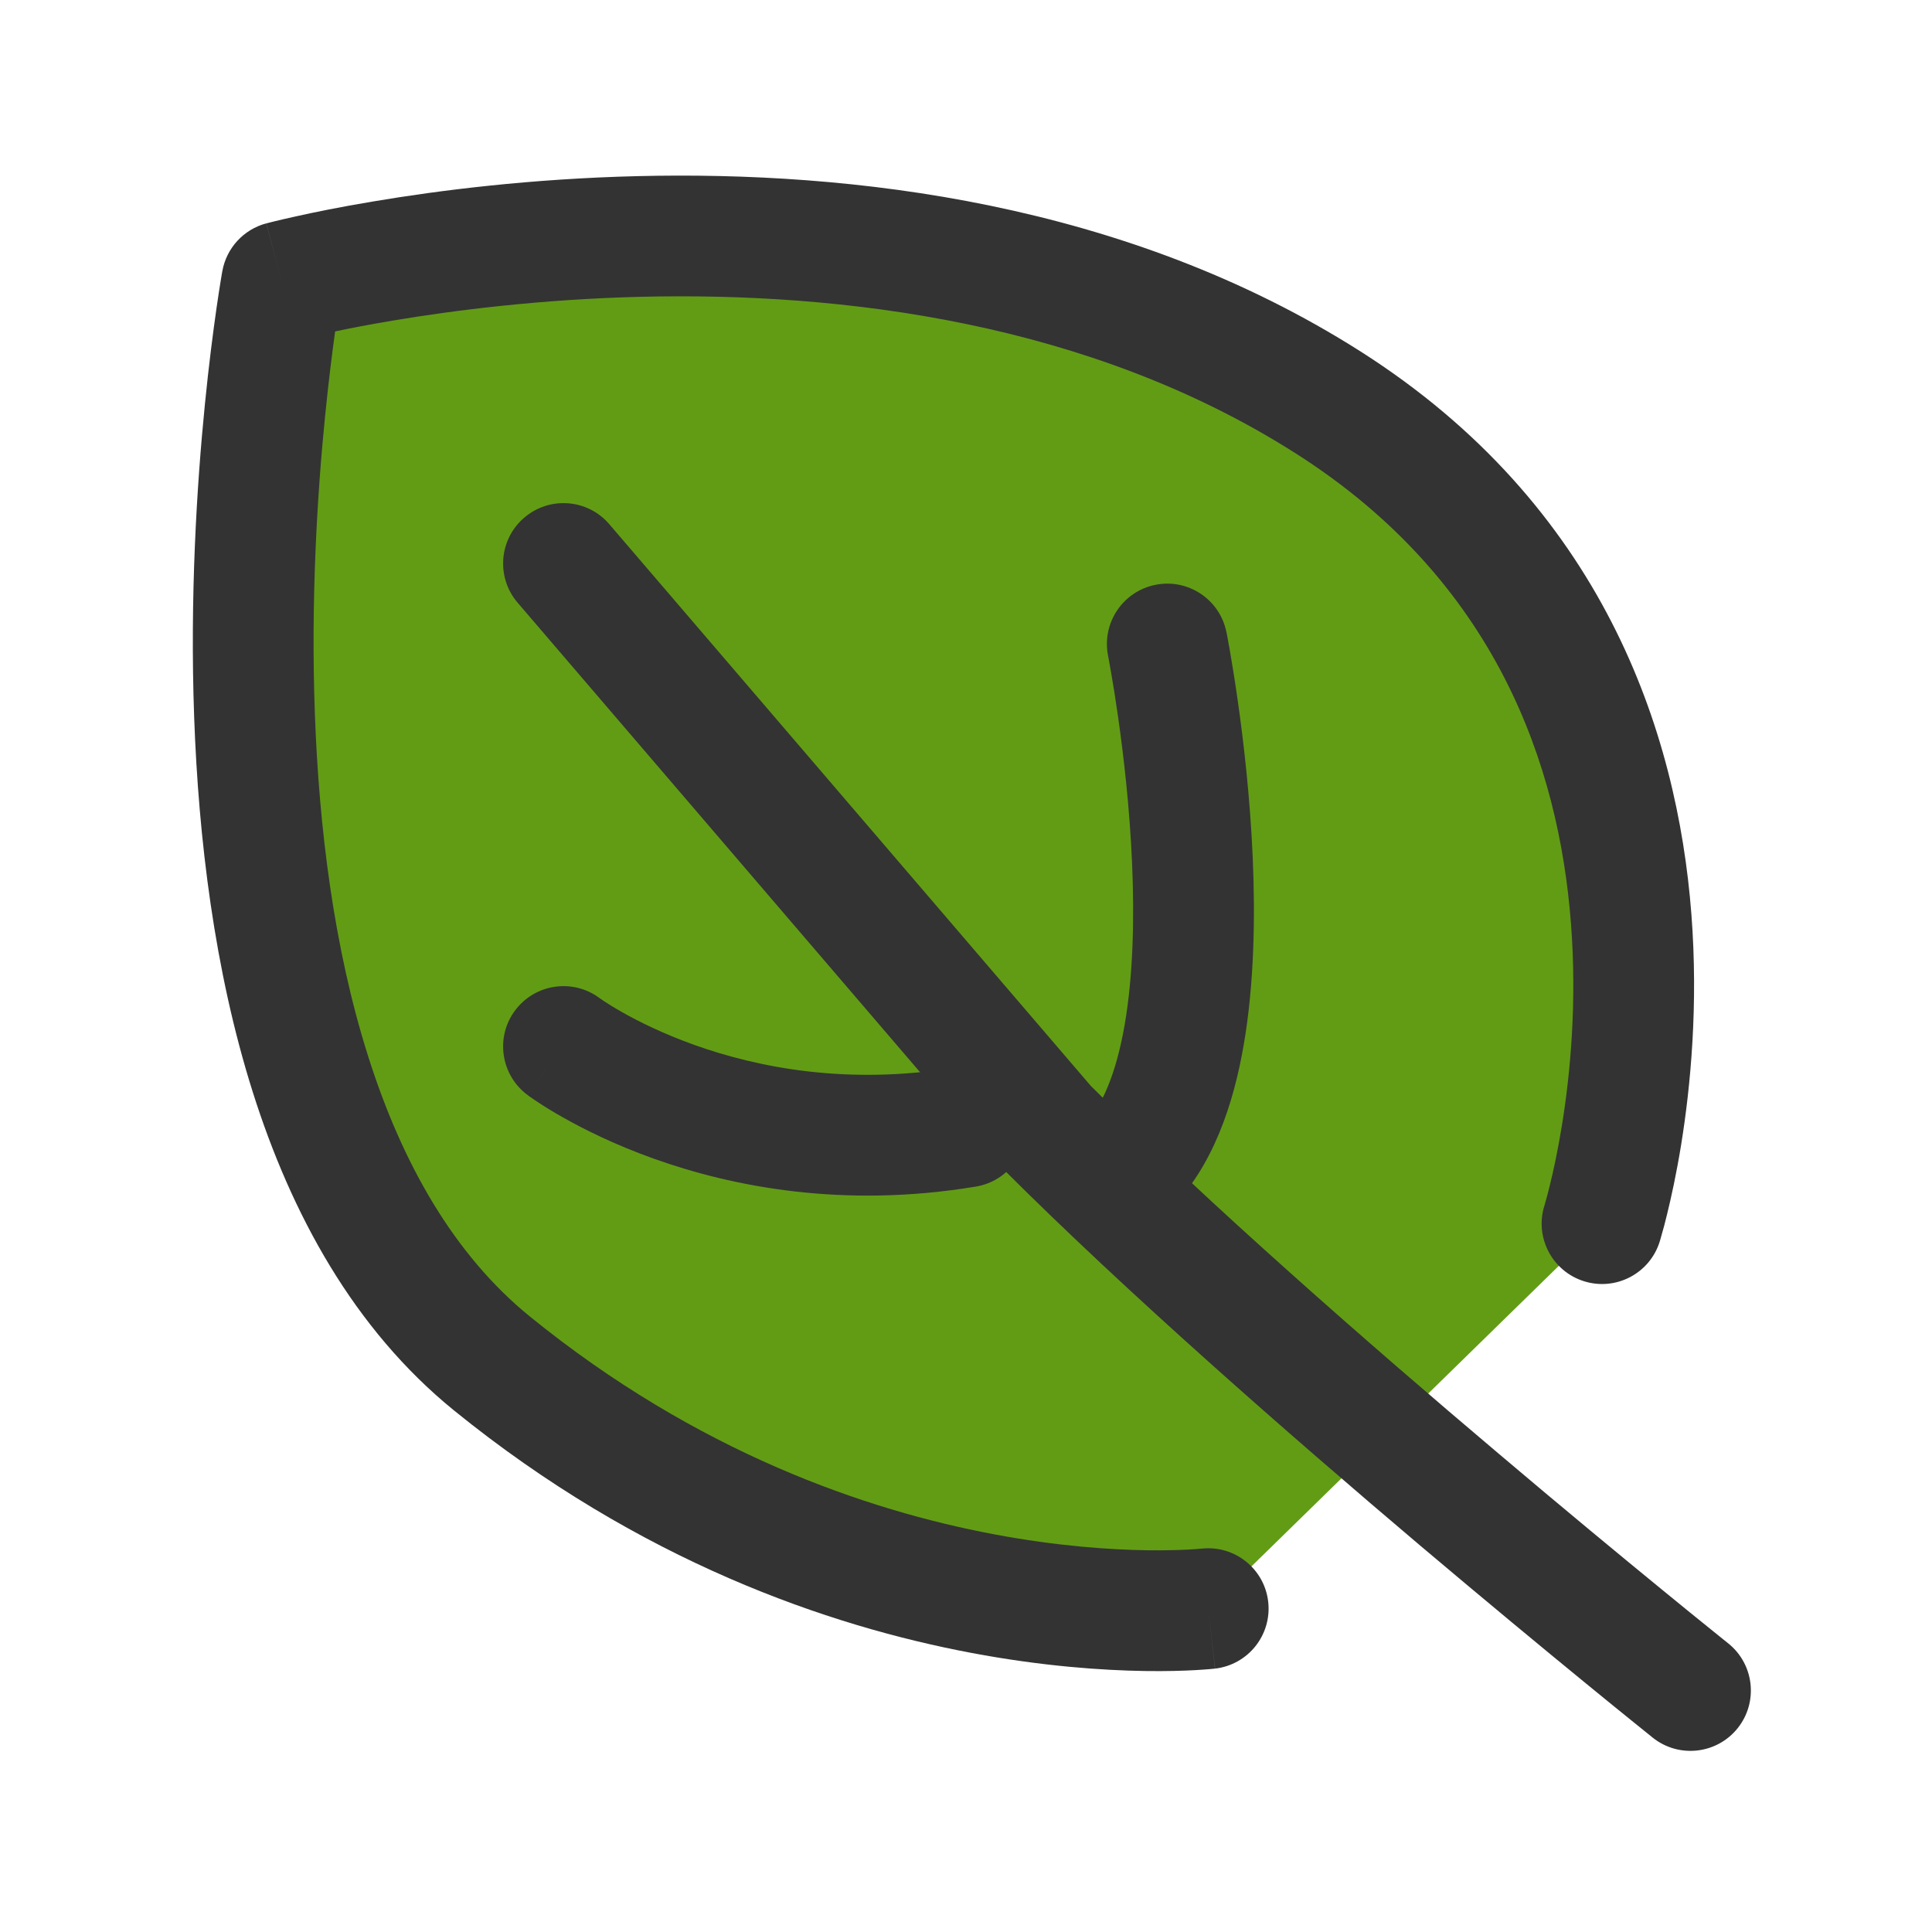
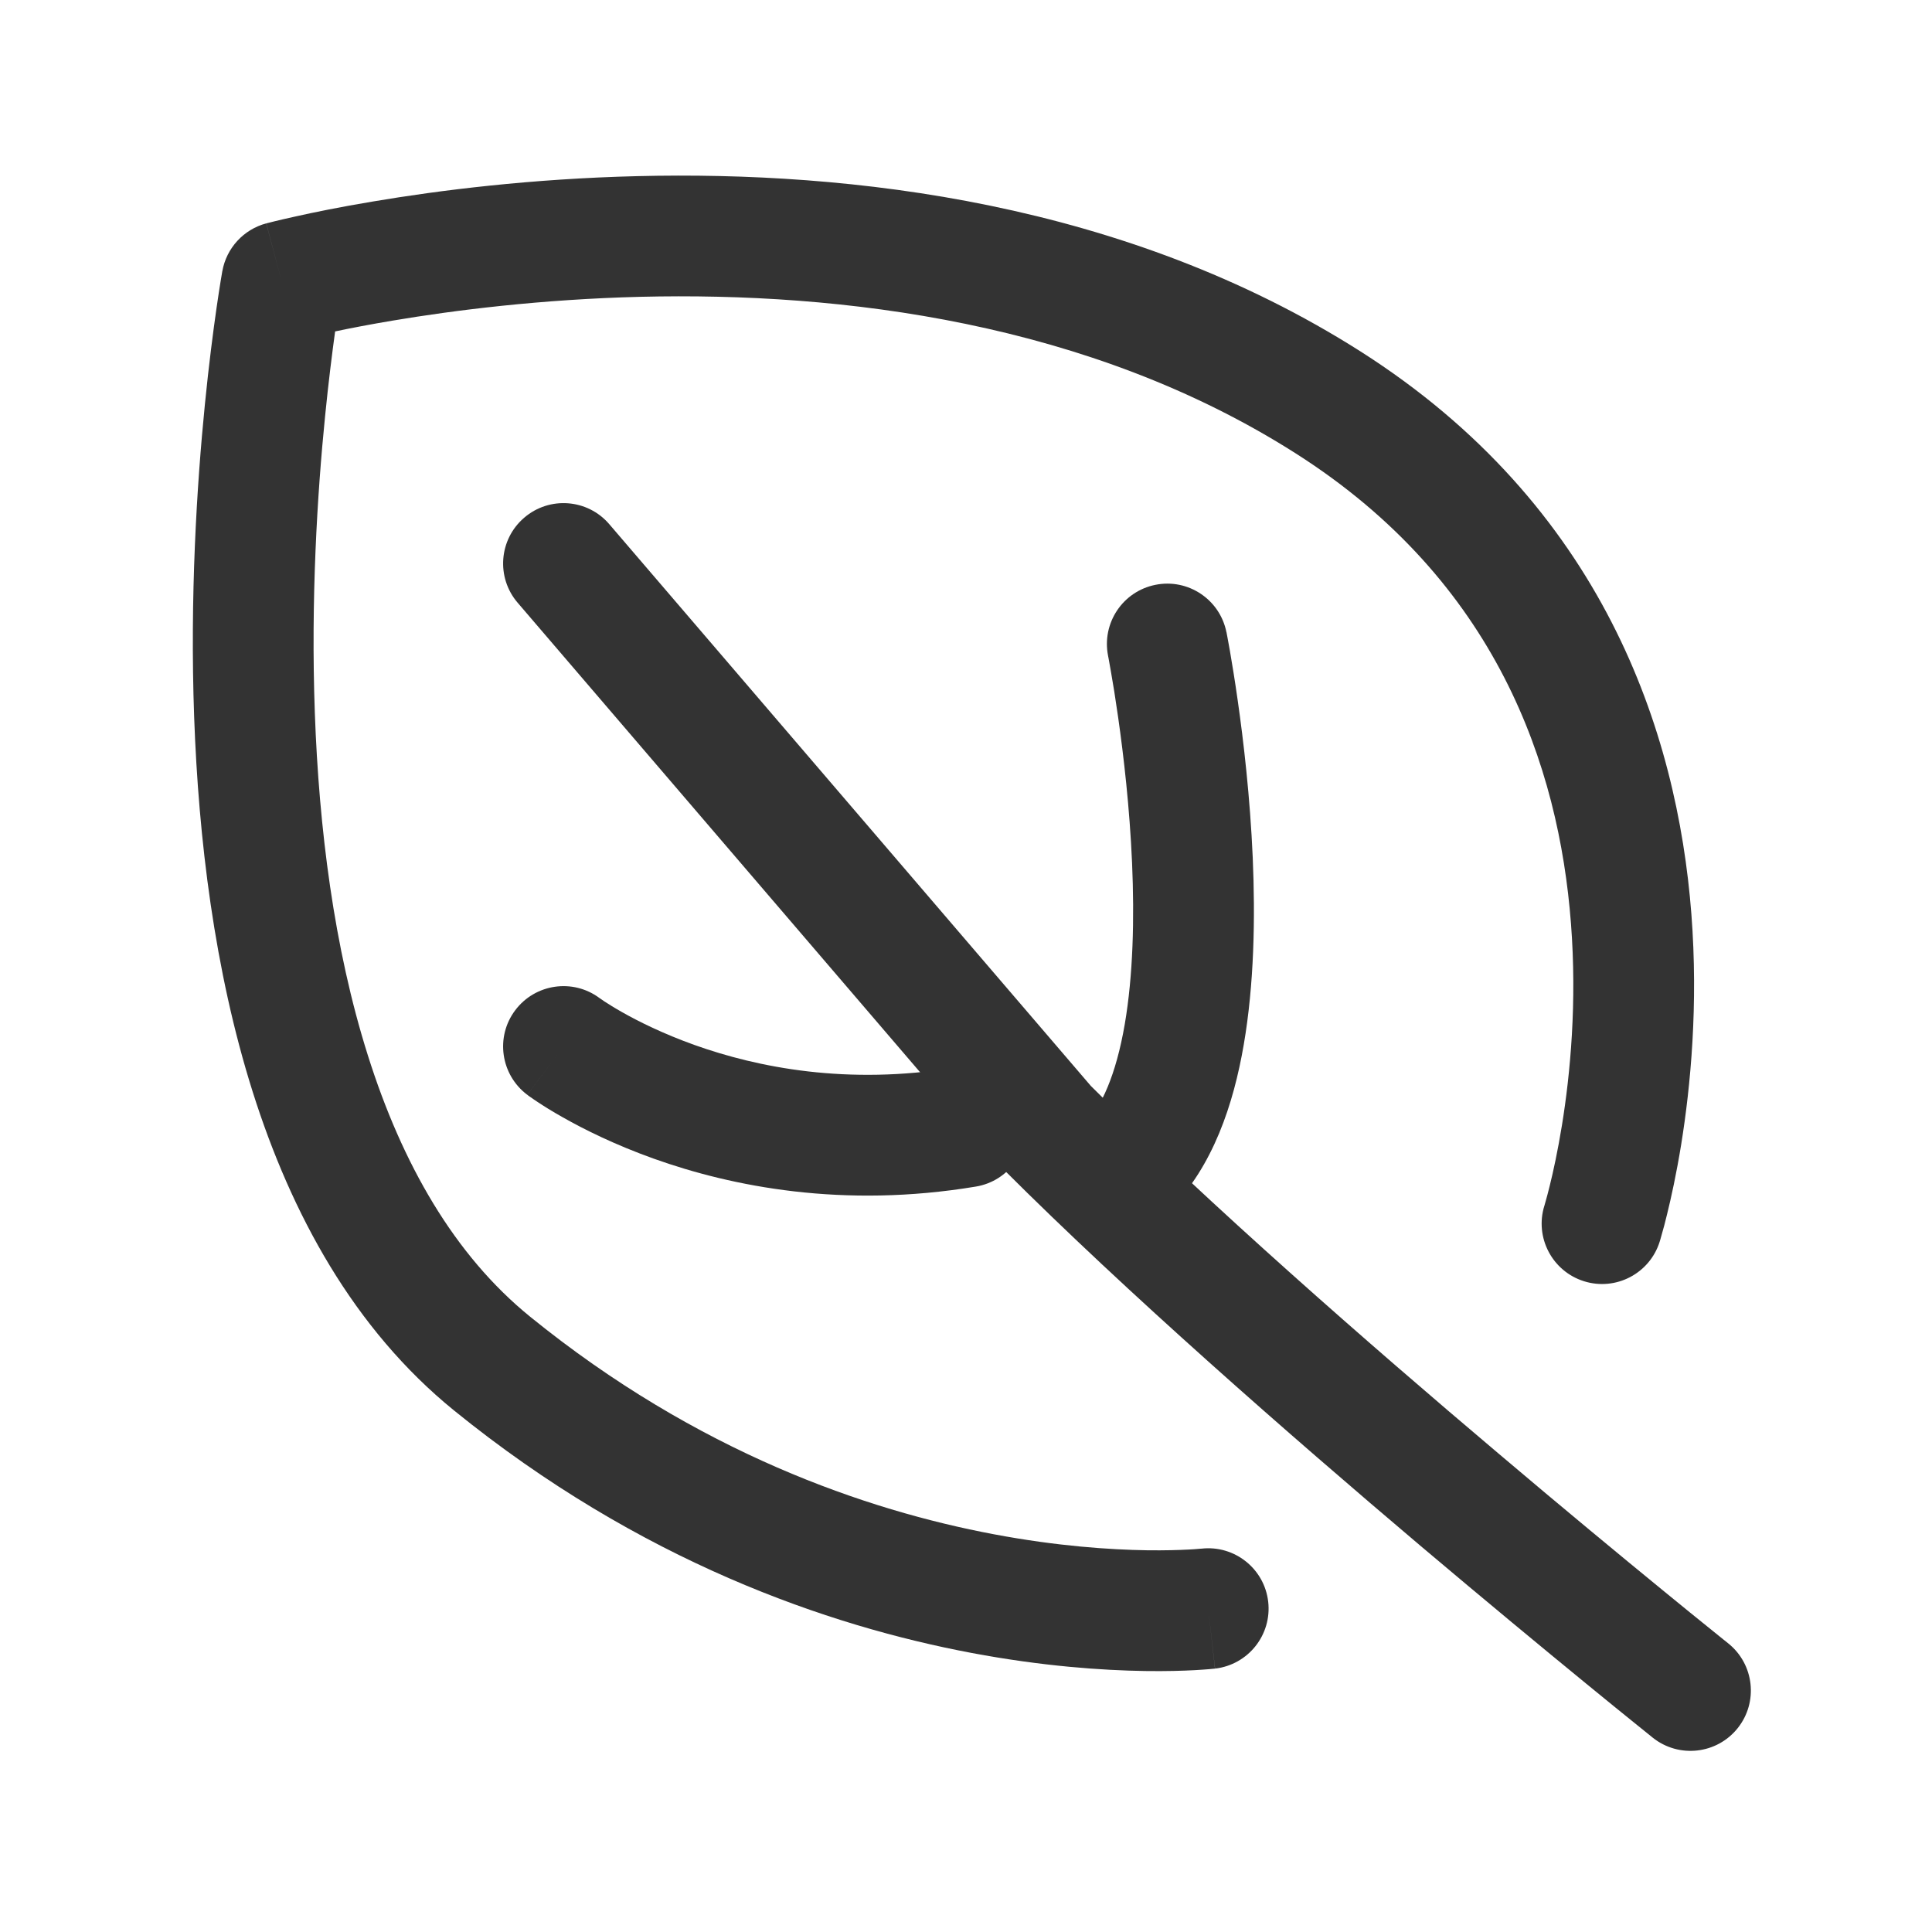
<svg xmlns="http://www.w3.org/2000/svg" width="24" height="24" viewBox="0 0 24 24" fill="none">
-   <path d="M15.009 19.983C15.009 19.983 10.5 20.5 6.113 16.939C1.727 13.379 3.5 3.5 3.5 3.5C3.5 3.5 11 1.5 16.5 5C22 8.5 19.901 15.2 19.901 15.2" noFill="true" fill="#629C15" />
-   <path fill-rule="evenodd" clip-rule="evenodd" d="M3.5 3.5C2.762 3.368 2.762 3.368 2.762 3.368L2.761 3.371L2.76 3.378L2.756 3.402C2.752 3.423 2.747 3.453 2.741 3.491C2.728 3.569 2.711 3.681 2.69 3.825C2.649 4.111 2.595 4.522 2.545 5.025C2.445 6.029 2.358 7.411 2.412 8.911C2.466 10.408 2.661 12.05 3.139 13.563C3.617 15.075 4.392 16.508 5.641 17.522C7.949 19.395 10.294 20.199 12.067 20.533C12.953 20.7 13.697 20.75 14.225 20.758C14.489 20.762 14.7 20.755 14.847 20.747C14.921 20.743 14.979 20.738 15.021 20.735C15.042 20.733 15.058 20.732 15.071 20.73L15.086 20.729L15.091 20.728L15.093 20.728C15.093 20.728 15.094 20.728 15.009 19.983L15.094 20.728C15.506 20.68 15.801 20.309 15.754 19.897C15.707 19.486 15.335 19.191 14.924 19.238L14.921 19.238L14.893 19.24C14.866 19.243 14.823 19.246 14.766 19.249C14.65 19.255 14.474 19.261 14.247 19.258C13.792 19.251 13.135 19.208 12.345 19.059C10.767 18.762 8.665 18.044 6.586 16.357C5.641 15.59 4.994 14.454 4.57 13.111C4.146 11.771 3.962 10.275 3.911 8.857C3.86 7.443 3.942 6.132 4.038 5.173C4.081 4.74 4.127 4.38 4.163 4.117C4.353 4.077 4.595 4.03 4.882 3.982C5.644 3.854 6.718 3.718 7.956 3.687C10.448 3.627 13.526 3.996 16.097 5.633C18.591 7.22 19.365 9.516 19.515 11.47C19.591 12.452 19.507 13.338 19.403 13.979C19.351 14.298 19.295 14.554 19.252 14.727C19.231 14.813 19.213 14.879 19.201 14.921C19.195 14.943 19.191 14.958 19.188 14.967L19.186 14.976C19.185 14.976 19.185 14.977 19.185 14.977C19.185 14.977 19.185 14.977 19.185 14.977C19.062 15.372 19.282 15.792 19.677 15.916C20.072 16.04 20.493 15.82 20.617 15.425L19.901 15.2C20.617 15.425 20.617 15.425 20.617 15.425L20.618 15.421L20.62 15.415L20.626 15.395C20.631 15.379 20.637 15.356 20.645 15.327C20.662 15.27 20.684 15.188 20.709 15.084C20.76 14.877 20.825 14.582 20.884 14.219C21.001 13.494 21.098 12.486 21.011 11.355C20.836 9.084 19.909 6.281 16.903 4.367C13.974 2.504 10.552 2.124 7.919 2.188C6.595 2.22 5.449 2.365 4.633 2.503C4.225 2.571 3.898 2.638 3.671 2.689C3.557 2.714 3.468 2.735 3.407 2.75C3.376 2.758 3.352 2.764 3.336 2.768L3.316 2.773L3.31 2.775L3.308 2.775C3.308 2.775 3.307 2.775 3.5 3.5ZM3.5 3.5L3.307 2.775C3.026 2.85 2.813 3.082 2.762 3.368L3.5 3.5Z" fill="#333333" />
-   <path fill-rule="evenodd" clip-rule="evenodd" d="M6.512 6.431C6.826 6.161 7.3 6.197 7.569 6.512L7 7L6.431 7.488C6.161 7.174 6.197 6.7 6.512 6.431ZM13.551 13.49L7.569 6.512L7 7L6.431 7.488L12.431 14.488C12.443 14.503 12.456 14.517 12.47 14.53C13.993 16.053 16.012 17.82 17.64 19.198C18.457 19.888 19.179 20.485 19.697 20.909C19.956 21.121 20.164 21.29 20.308 21.406C20.38 21.464 20.435 21.509 20.473 21.539L20.531 21.586C20.531 21.586 20.532 21.586 21 21L20.531 21.586C20.855 21.844 21.327 21.792 21.586 21.468C21.844 21.145 21.792 20.673 21.468 20.414L21.413 20.37C21.376 20.34 21.322 20.296 21.251 20.239C21.109 20.125 20.903 19.958 20.647 19.748C20.134 19.328 19.418 18.737 18.61 18.052C16.995 16.687 15.025 14.963 13.551 13.49Z" fill="#333333" />
-   <path fill-rule="evenodd" clip-rule="evenodd" d="M14.353 7.265C14.759 7.183 15.154 7.447 15.235 7.853L14.5 8C15.235 7.853 15.235 7.853 15.235 7.853L15.236 7.855L15.237 7.859L15.239 7.871L15.248 7.918C15.255 7.958 15.266 8.015 15.279 8.089C15.304 8.235 15.339 8.444 15.375 8.699C15.448 9.207 15.529 9.904 15.562 10.655C15.594 11.401 15.58 12.226 15.45 12.979C15.324 13.712 15.069 14.491 14.53 15.03C14.237 15.323 13.763 15.323 13.47 15.03C13.177 14.738 13.177 14.263 13.47 13.97C13.681 13.759 13.864 13.351 13.972 12.724C14.076 12.118 14.093 11.412 14.063 10.72C14.033 10.033 13.958 9.387 13.89 8.911C13.856 8.673 13.825 8.48 13.801 8.347C13.79 8.28 13.78 8.229 13.774 8.195L13.767 8.157L13.765 8.149L13.765 8.147C13.764 8.147 13.765 8.147 13.765 8.147C13.684 7.741 13.947 7.346 14.353 7.265ZM13.765 8.147C13.764 8.147 13.765 8.147 13.765 8.147Z" fill="#333333" />
-   <path fill-rule="evenodd" clip-rule="evenodd" d="M7 13C6.55 13.6 6.55 13.6 6.551 13.6L6.551 13.601L6.552 13.602L6.556 13.604L6.564 13.611L6.59 13.629C6.612 13.644 6.641 13.665 6.678 13.689C6.752 13.738 6.856 13.804 6.99 13.879C7.256 14.03 7.639 14.221 8.123 14.394C9.092 14.74 10.472 15.015 12.123 14.74C12.532 14.672 12.808 14.285 12.74 13.877C12.672 13.468 12.285 13.192 11.877 13.26C10.528 13.485 9.408 13.26 8.627 12.981C8.236 12.841 7.932 12.689 7.729 12.574C7.628 12.517 7.553 12.469 7.505 12.438C7.482 12.422 7.465 12.411 7.456 12.404L7.447 12.398M7.447 12.398C7.116 12.152 6.648 12.22 6.4 12.55C6.151 12.881 6.219 13.351 6.55 13.6L7 13" fill="#333333" />
+   <path d="M15.009 19.983C15.009 19.983 10.5 20.5 6.113 16.939C1.727 13.379 3.5 3.5 3.5 3.5C3.5 3.5 11 1.5 16.5 5C22 8.5 19.901 15.2 19.901 15.2" fill="rgba(0,0,0,0)" class="mian" />
+   <path fill-rule="evenodd" clip-rule="evenodd" d="M3.5 3.5C2.762 3.368 2.762 3.368 2.762 3.368L2.761 3.371L2.76 3.378L2.756 3.402C2.752 3.423 2.747 3.453 2.741 3.491C2.728 3.569 2.711 3.681 2.69 3.825C2.649 4.111 2.595 4.522 2.545 5.025C2.445 6.029 2.358 7.411 2.412 8.911C2.466 10.408 2.661 12.05 3.139 13.563C3.617 15.075 4.392 16.508 5.641 17.522C7.949 19.395 10.294 20.199 12.067 20.533C12.953 20.7 13.697 20.75 14.225 20.758C14.489 20.762 14.7 20.755 14.847 20.747C14.921 20.743 14.979 20.738 15.021 20.735C15.042 20.733 15.058 20.732 15.071 20.73L15.086 20.729L15.091 20.728L15.093 20.728C15.093 20.728 15.094 20.728 15.009 19.983L15.094 20.728C15.506 20.68 15.801 20.309 15.754 19.897C15.707 19.486 15.335 19.191 14.924 19.238L14.921 19.238L14.893 19.24C14.866 19.243 14.823 19.246 14.766 19.249C14.65 19.255 14.474 19.261 14.247 19.258C13.792 19.251 13.135 19.208 12.345 19.059C10.767 18.762 8.665 18.044 6.586 16.357C5.641 15.59 4.994 14.454 4.57 13.111C4.146 11.771 3.962 10.275 3.911 8.857C3.86 7.443 3.942 6.132 4.038 5.173C4.081 4.74 4.127 4.38 4.163 4.117C4.353 4.077 4.595 4.03 4.882 3.982C5.644 3.854 6.718 3.718 7.956 3.687C10.448 3.627 13.526 3.996 16.097 5.633C18.591 7.22 19.365 9.516 19.515 11.47C19.591 12.452 19.507 13.338 19.403 13.979C19.351 14.298 19.295 14.554 19.252 14.727C19.231 14.813 19.213 14.879 19.201 14.921C19.195 14.943 19.191 14.958 19.188 14.967L19.186 14.976C19.185 14.976 19.185 14.977 19.185 14.977C19.185 14.977 19.185 14.977 19.185 14.977C19.062 15.372 19.282 15.792 19.677 15.916C20.072 16.04 20.493 15.82 20.617 15.425L19.901 15.2C20.617 15.425 20.617 15.425 20.617 15.425L20.618 15.421L20.62 15.415L20.626 15.395C20.631 15.379 20.637 15.356 20.645 15.327C20.662 15.27 20.684 15.188 20.709 15.084C20.76 14.877 20.825 14.582 20.884 14.219C21.001 13.494 21.098 12.486 21.011 11.355C20.836 9.084 19.909 6.281 16.903 4.367C13.974 2.504 10.552 2.124 7.919 2.188C6.595 2.22 5.449 2.365 4.633 2.503C4.225 2.571 3.898 2.638 3.671 2.689C3.557 2.714 3.468 2.735 3.407 2.75C3.376 2.758 3.352 2.764 3.336 2.768L3.316 2.773L3.31 2.775L3.308 2.775C3.308 2.775 3.307 2.775 3.5 3.5ZM3.5 3.5L3.307 2.775C3.026 2.85 2.813 3.082 2.762 3.368L3.5 3.5Z" fill="#333333" class="xian" />
+   <path fill-rule="evenodd" clip-rule="evenodd" d="M6.512 6.431C6.826 6.161 7.3 6.197 7.569 6.512L7 7L6.431 7.488C6.161 7.174 6.197 6.7 6.512 6.431ZM13.551 13.49L7.569 6.512L7 7L6.431 7.488L12.431 14.488C12.443 14.503 12.456 14.517 12.47 14.53C13.993 16.053 16.012 17.82 17.64 19.198C18.457 19.888 19.179 20.485 19.697 20.909C19.956 21.121 20.164 21.29 20.308 21.406C20.38 21.464 20.435 21.509 20.473 21.539L20.531 21.586C20.531 21.586 20.532 21.586 21 21L20.531 21.586C20.855 21.844 21.327 21.792 21.586 21.468C21.844 21.145 21.792 20.673 21.468 20.414L21.413 20.37C21.376 20.34 21.322 20.296 21.251 20.239C21.109 20.125 20.903 19.958 20.647 19.748C20.134 19.328 19.418 18.737 18.61 18.052C16.995 16.687 15.025 14.963 13.551 13.49Z" fill="#333333" class="xian" />
+   <path fill-rule="evenodd" clip-rule="evenodd" d="M14.353 7.265C14.759 7.183 15.154 7.447 15.235 7.853L14.5 8C15.235 7.853 15.235 7.853 15.235 7.853L15.236 7.855L15.237 7.859L15.239 7.871L15.248 7.918C15.255 7.958 15.266 8.015 15.279 8.089C15.304 8.235 15.339 8.444 15.375 8.699C15.448 9.207 15.529 9.904 15.562 10.655C15.594 11.401 15.58 12.226 15.45 12.979C15.324 13.712 15.069 14.491 14.53 15.03C14.237 15.323 13.763 15.323 13.47 15.03C13.177 14.738 13.177 14.263 13.47 13.97C13.681 13.759 13.864 13.351 13.972 12.724C14.076 12.118 14.093 11.412 14.063 10.72C14.033 10.033 13.958 9.387 13.89 8.911C13.856 8.673 13.825 8.48 13.801 8.347C13.79 8.28 13.78 8.229 13.774 8.195L13.767 8.157L13.765 8.149L13.765 8.147C13.764 8.147 13.765 8.147 13.765 8.147C13.684 7.741 13.947 7.346 14.353 7.265ZM13.765 8.147C13.764 8.147 13.765 8.147 13.765 8.147Z" fill="#333333" class="xian" />
+   <path fill-rule="evenodd" clip-rule="evenodd" d="M7 13C6.55 13.6 6.55 13.6 6.551 13.6L6.551 13.601L6.552 13.602L6.556 13.604L6.564 13.611L6.59 13.629C6.612 13.644 6.641 13.665 6.678 13.689C6.752 13.738 6.856 13.804 6.99 13.879C7.256 14.03 7.639 14.221 8.123 14.394C9.092 14.74 10.472 15.015 12.123 14.74C12.532 14.672 12.808 14.285 12.74 13.877C12.672 13.468 12.285 13.192 11.877 13.26C10.528 13.485 9.408 13.26 8.627 12.981C8.236 12.841 7.932 12.689 7.729 12.574C7.628 12.517 7.553 12.469 7.505 12.438C7.482 12.422 7.465 12.411 7.456 12.404L7.447 12.398M7.447 12.398C7.116 12.152 6.648 12.22 6.4 12.55C6.151 12.881 6.219 13.351 6.55 13.6L7 13" fill="#333333" class="xian" />
</svg>
